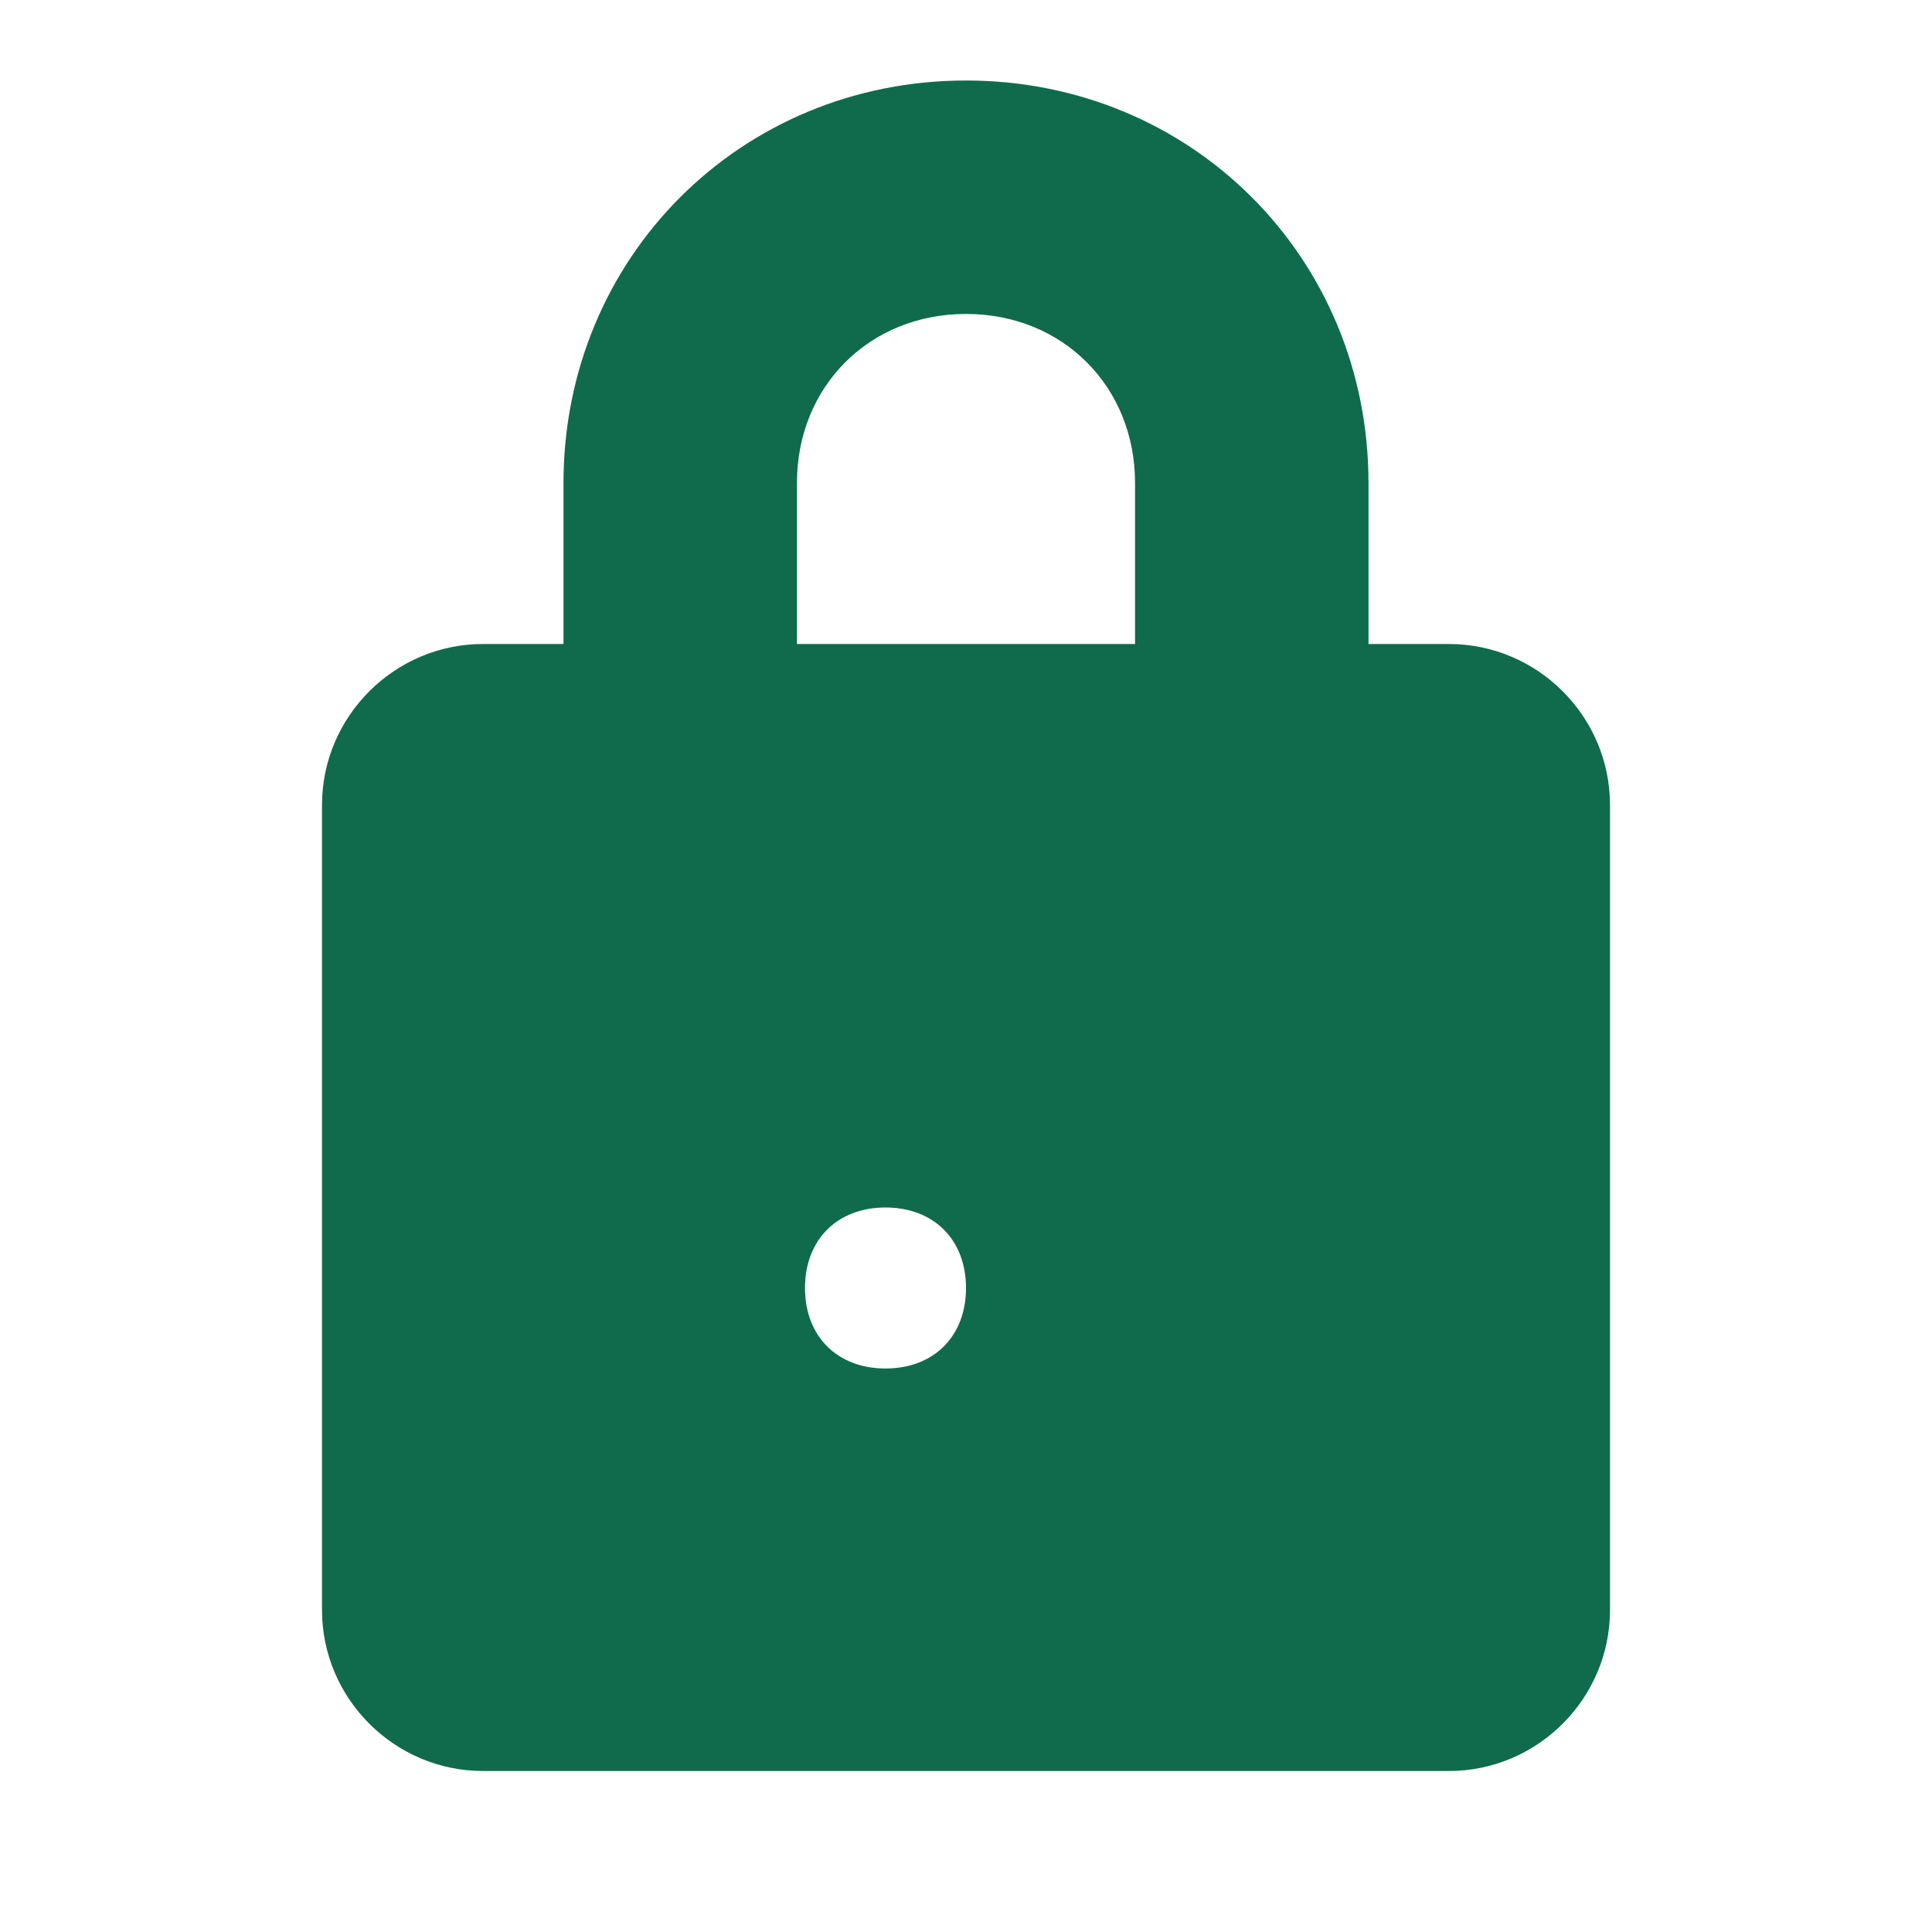
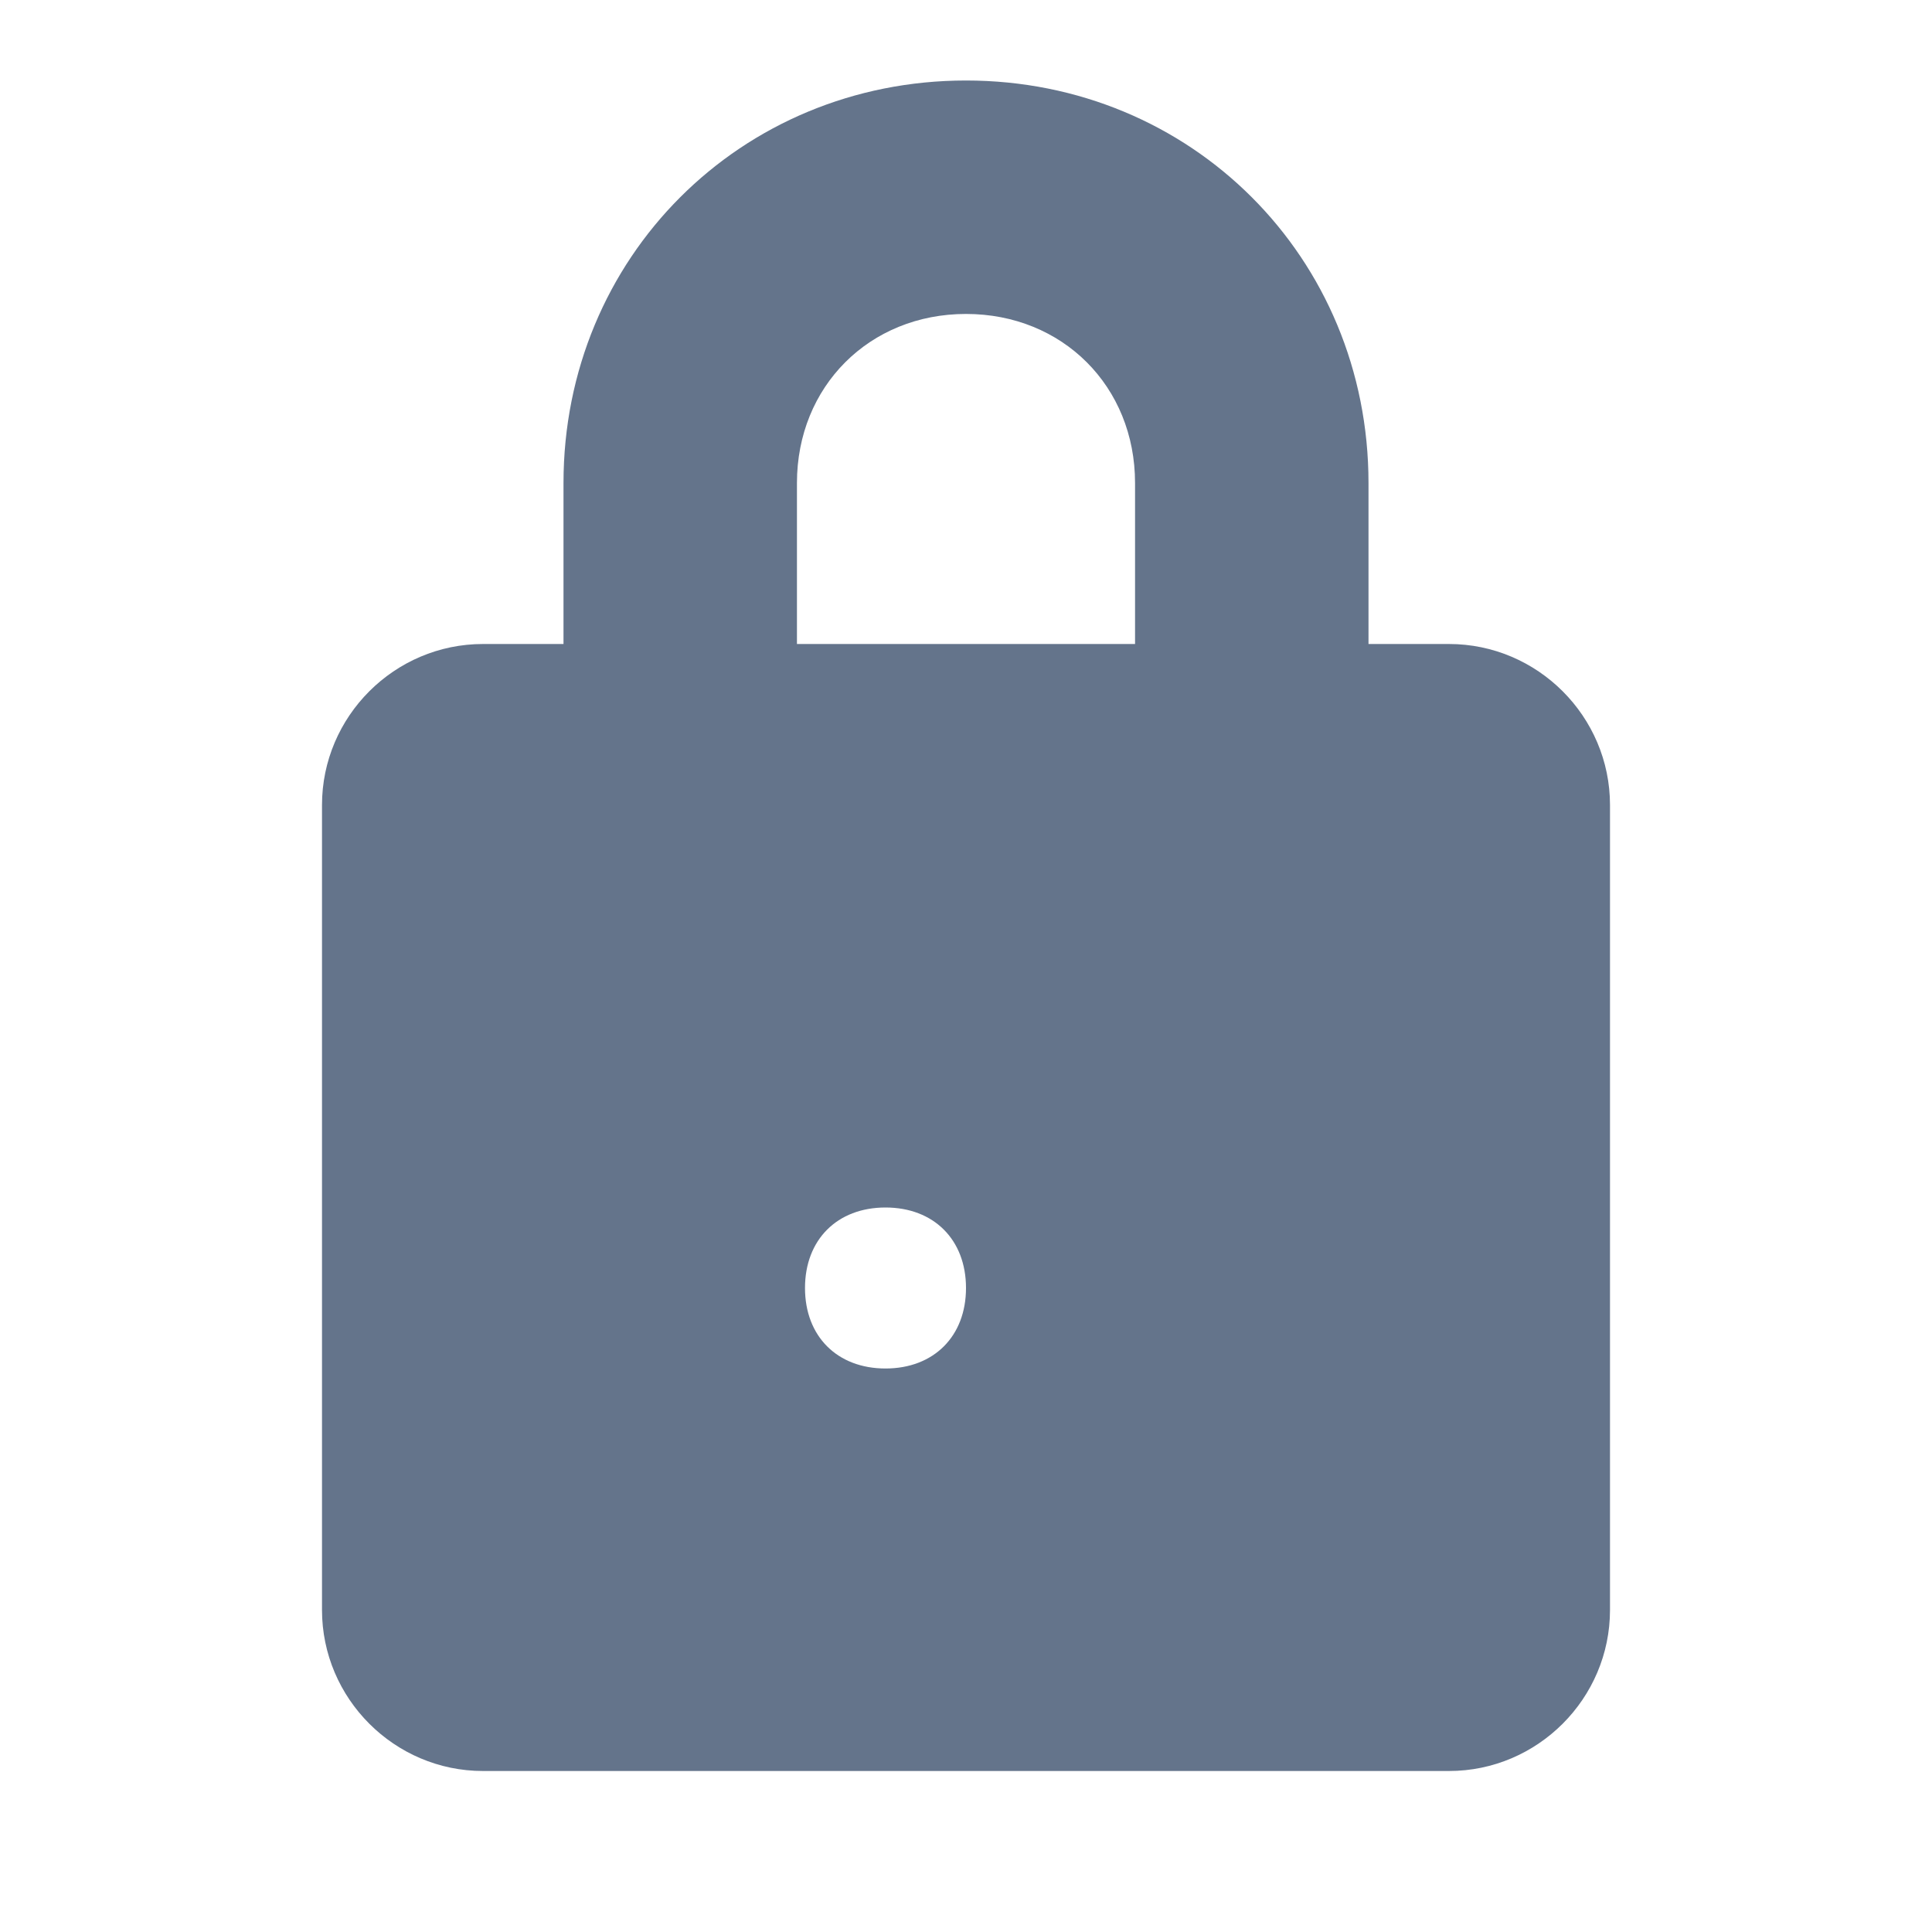
- <svg xmlns="http://www.w3.org/2000/svg" viewBox="0 0 24 24" fill="#0F6B4C">
+ <svg xmlns="http://www.w3.org/2000/svg" viewBox="0 0 24 24" fill="#64748B">
  <path d="M18 8h-1V6c0-2.8-2.2-5-5-5S7 3.2 7 6v2H6c-1.1 0-2 .9-2 2v10c0 1.1.9 2 2 2h12c1.1 0 2-.9 2-2V10c0-1.1-.9-2-2-2zm-7 9c-.6 0-1-.4-1-1s.4-1 1-1 1 .4 1 1-.4 1-1 1zm3.1-9H9.9V6c0-1.2.9-2.1 2.1-2.1S14.1 4.8 14.1 6v2z" />
</svg>
